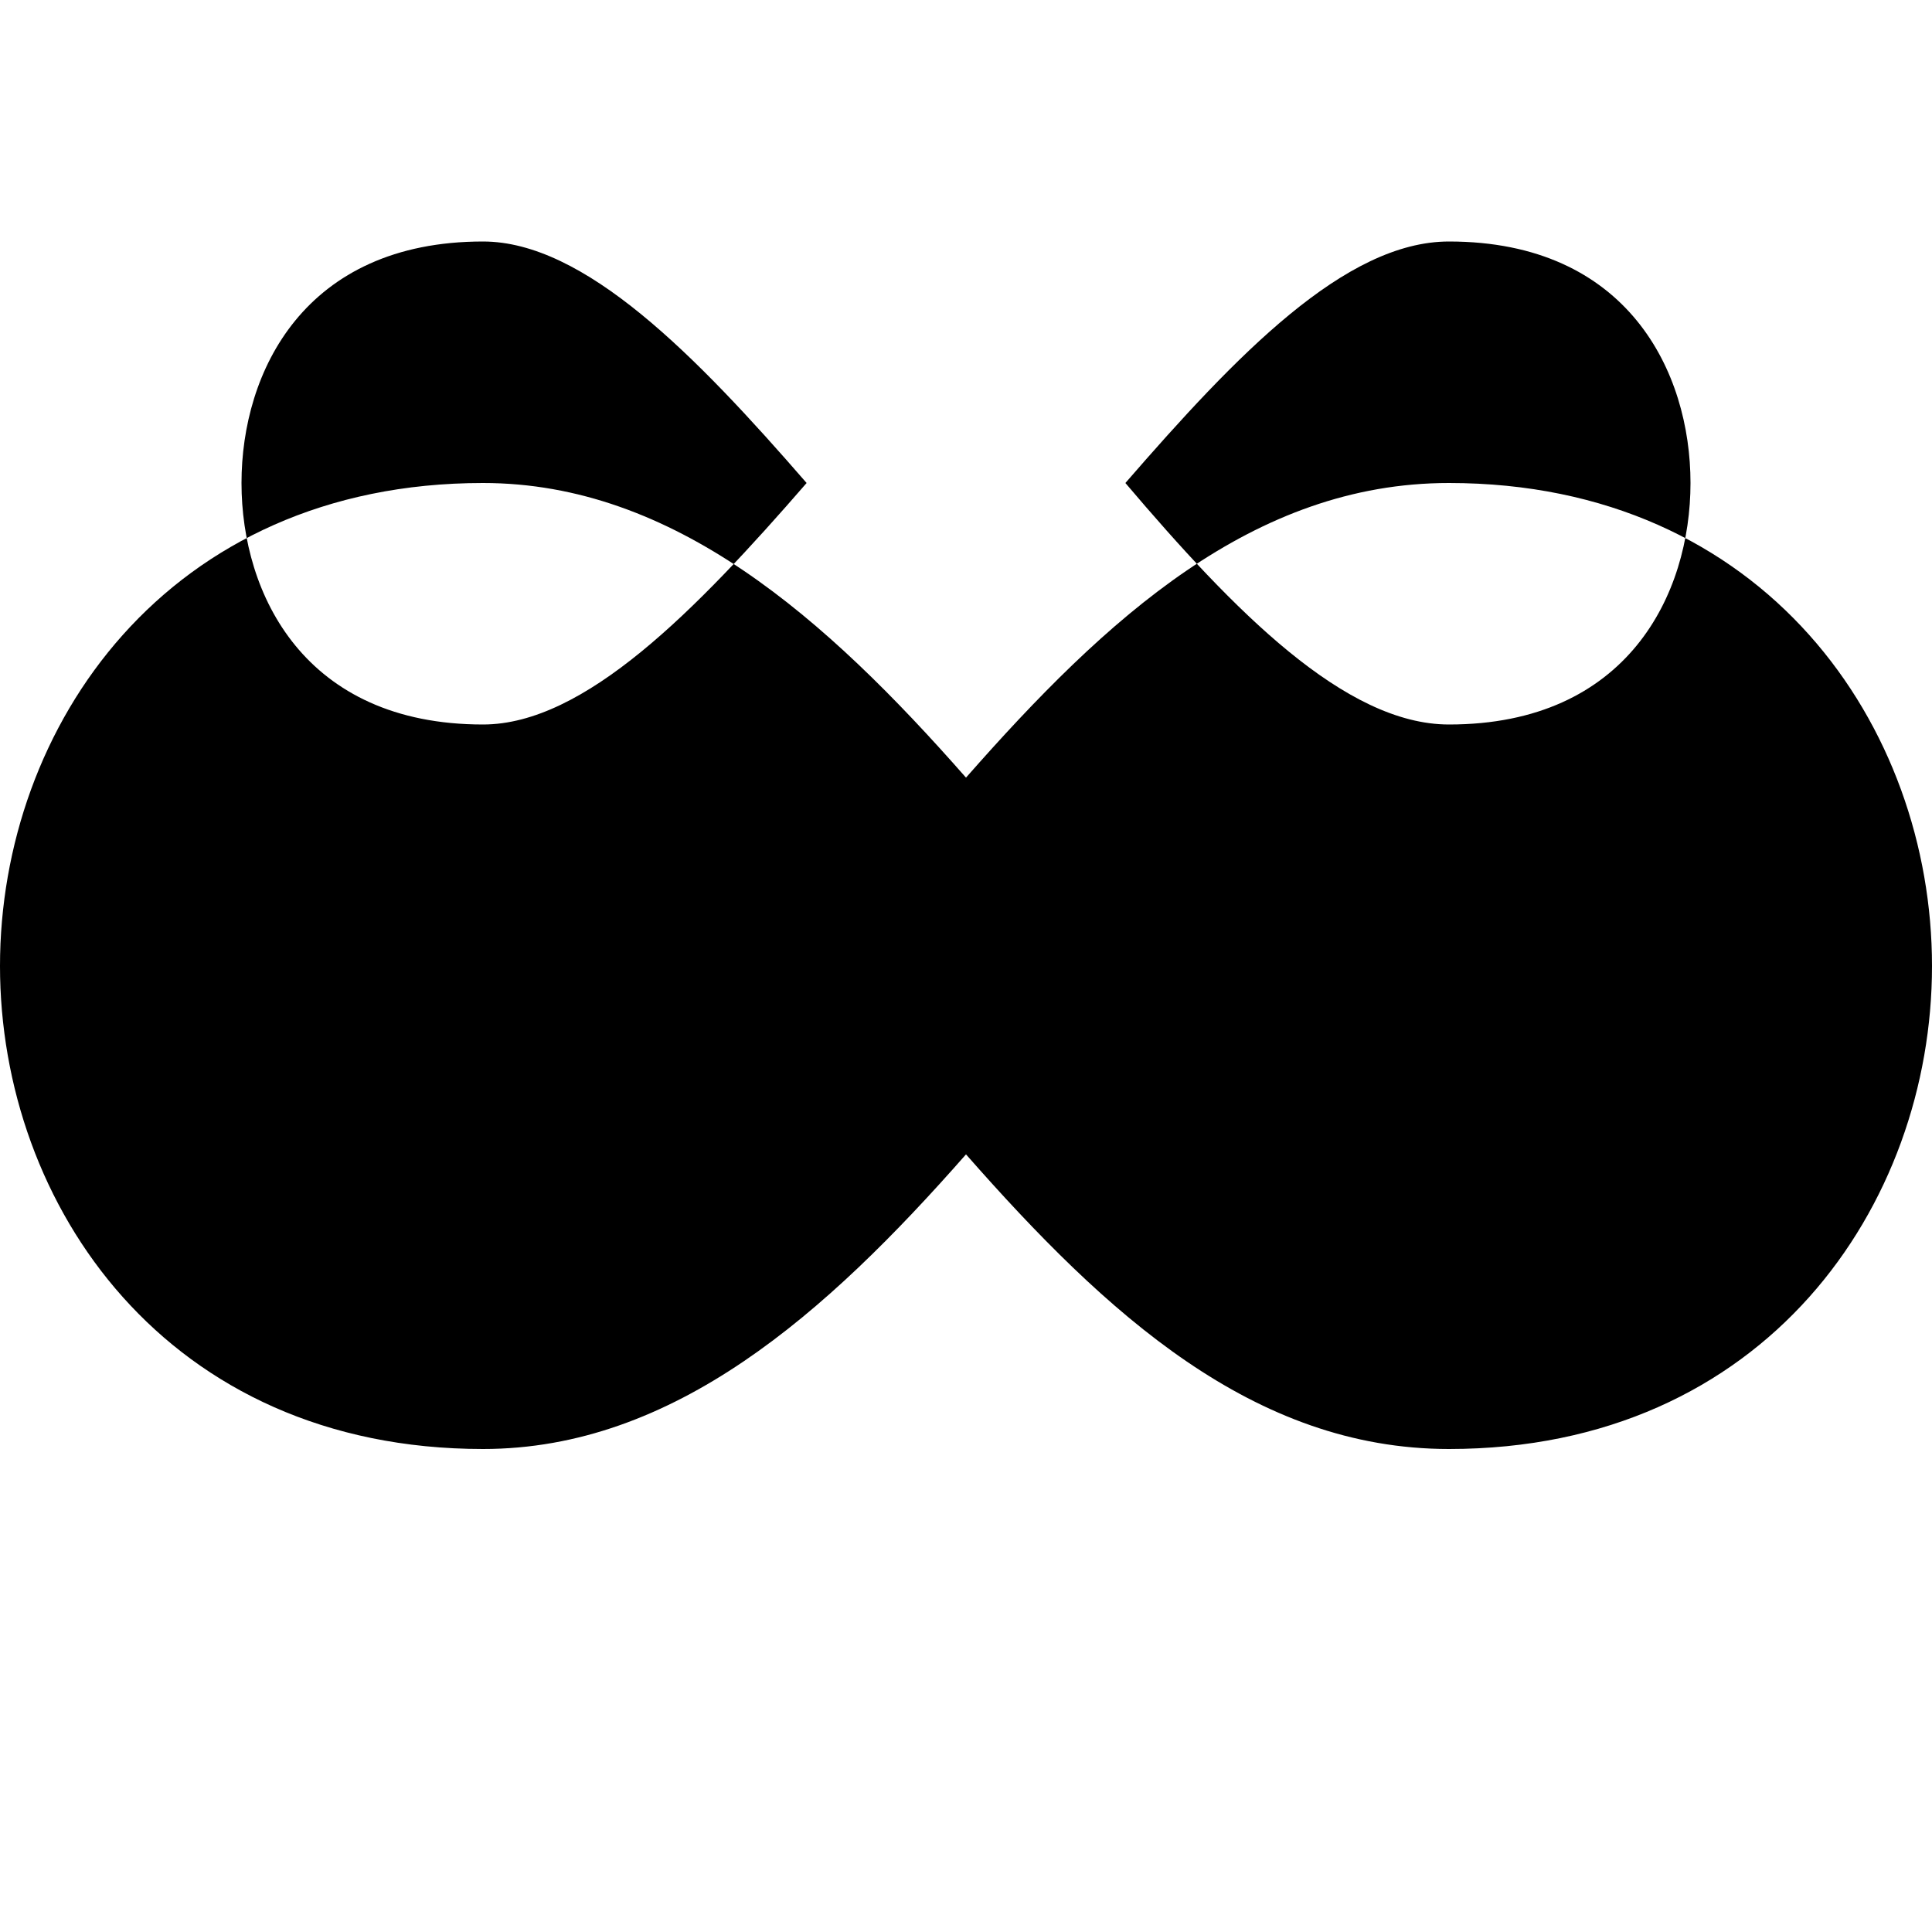
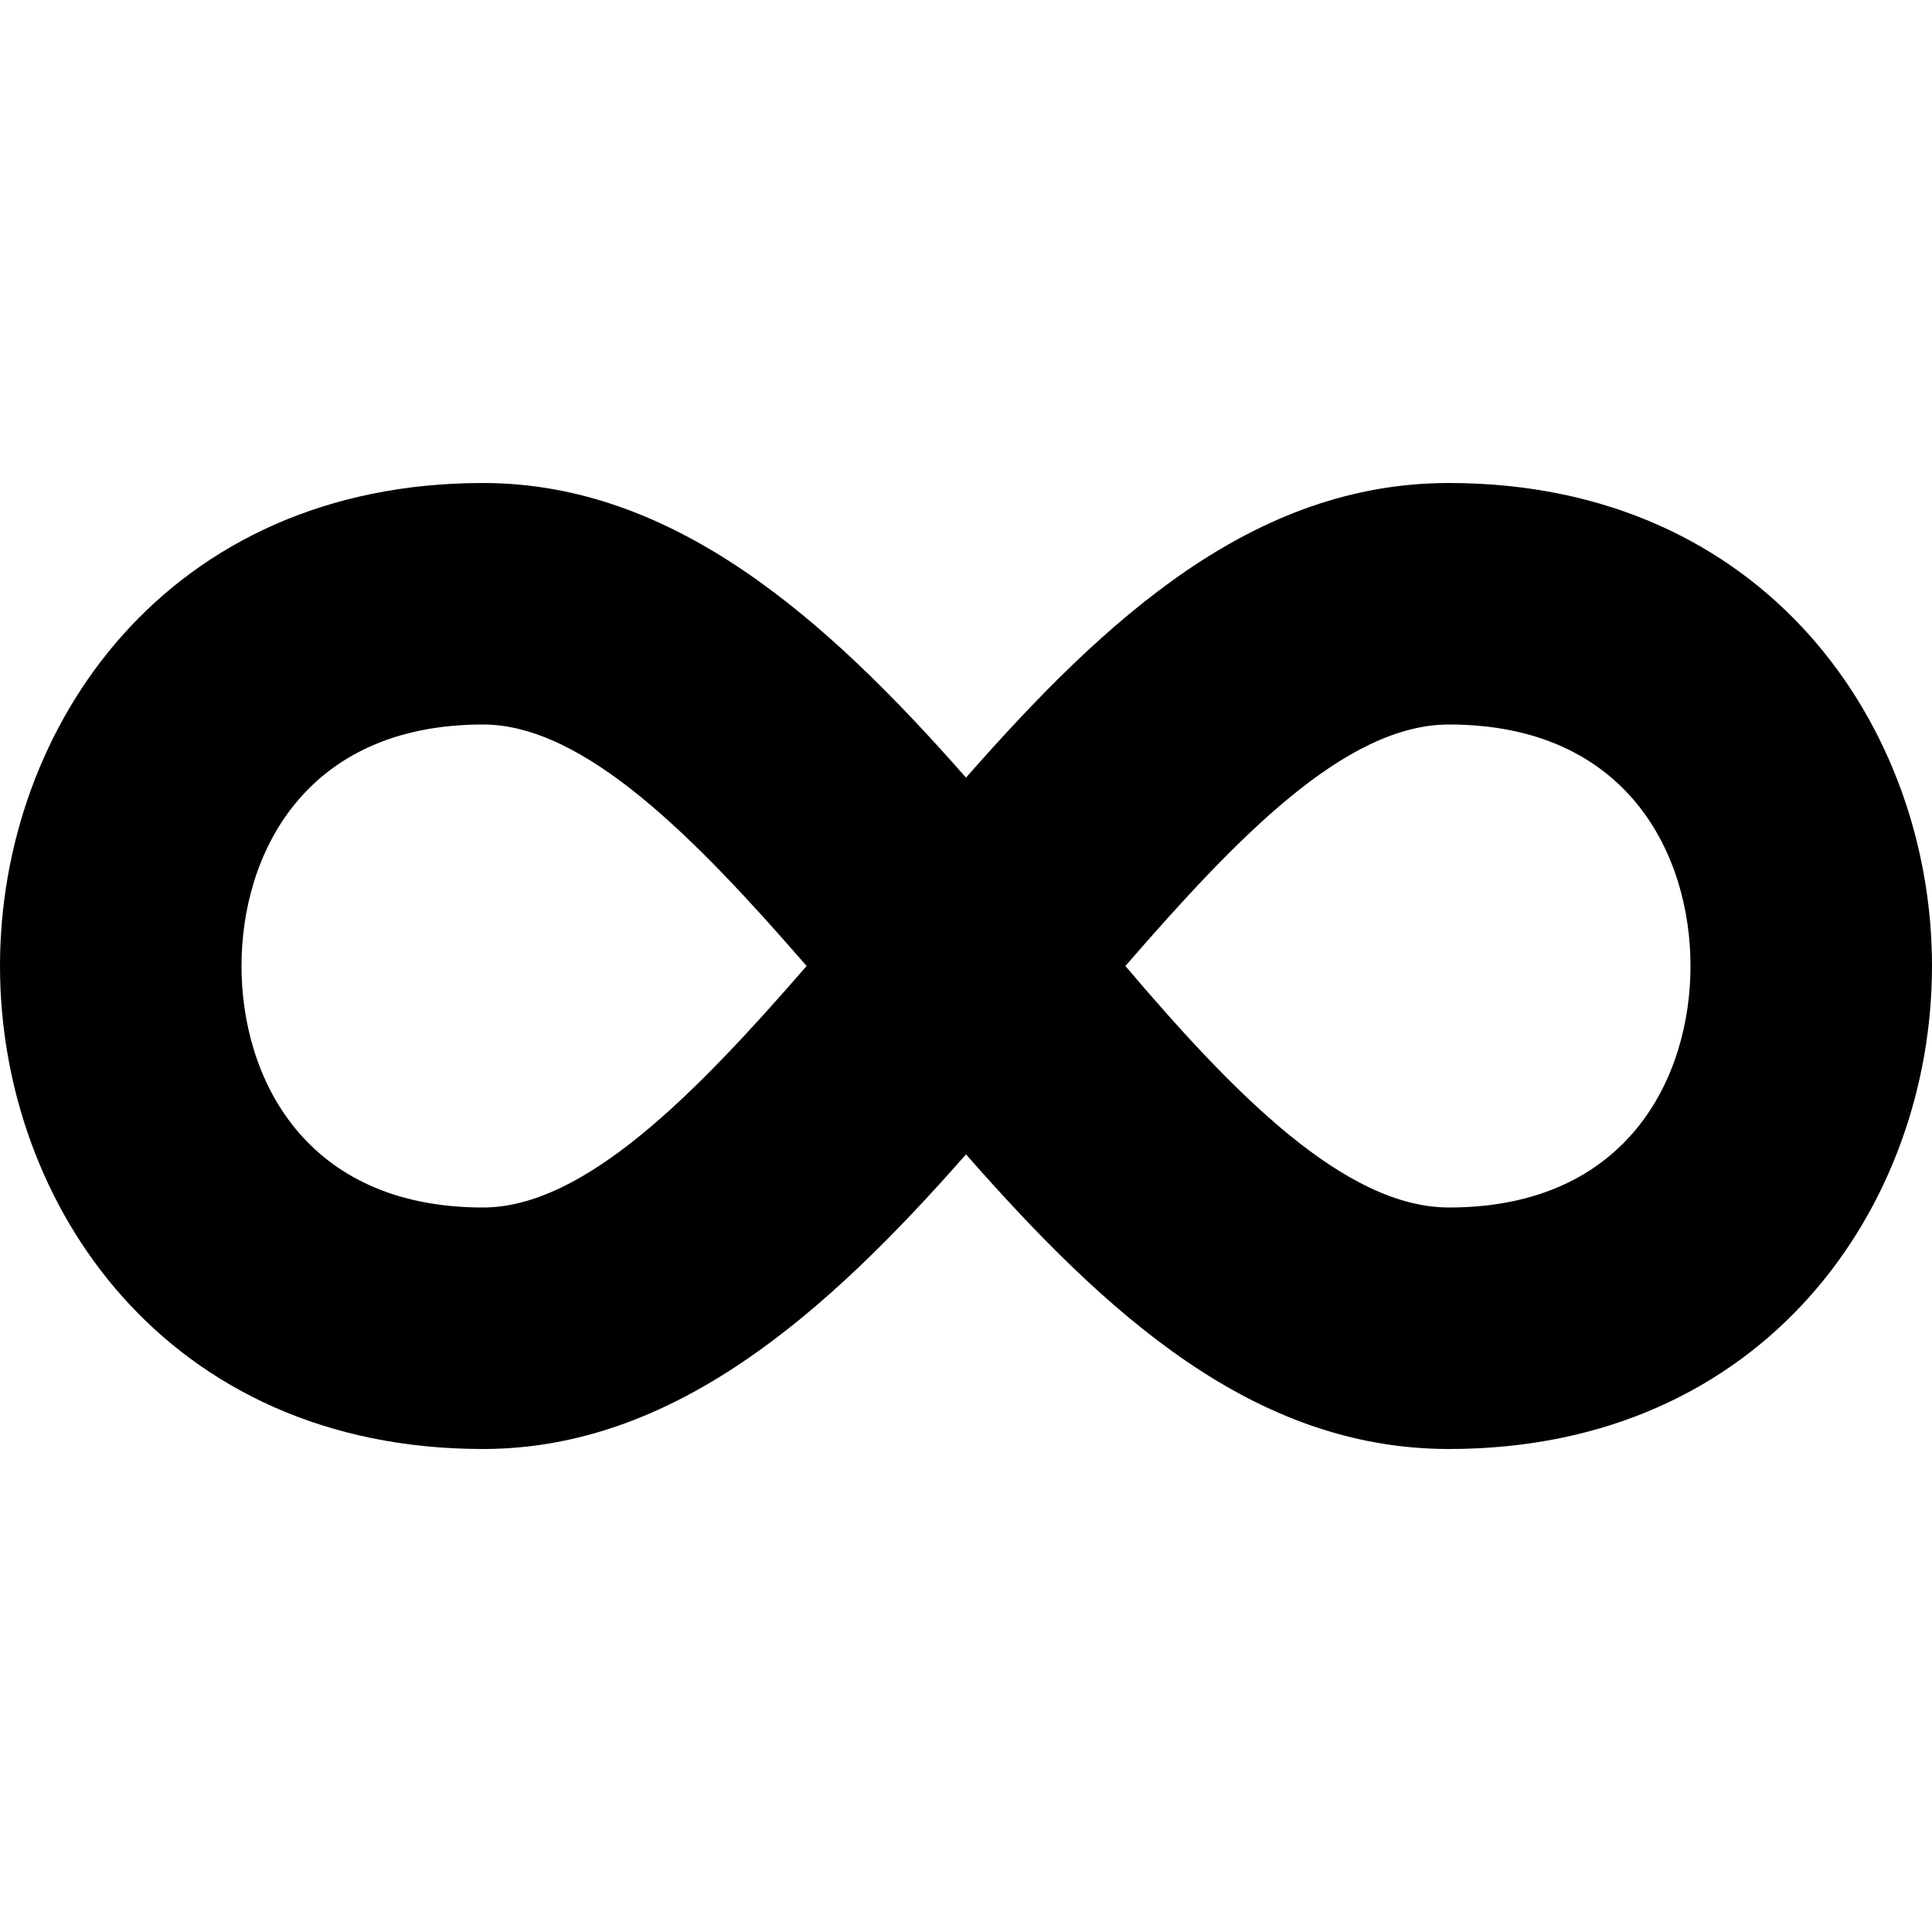
<svg xmlns="http://www.w3.org/2000/svg" width="8" height="8" viewBox="0 0 8 8">
-   <path d="M2 2C.69 2 0 3.01 0 4s.69 2 2 2c.79 0 1.42-.56 2-1.22C4.58 5.44 5.19 6 6 6c1.31 0 2-1.01 2-2s-.69-2-2-2c-.81 0-1.42.56-2 1.22C3.42 2.56 2.79 2 2 2zm0-1c.42 0 .88.47 1.34 1-.46.53-.92 1-1.34 1-.74 0-1-.54-1-1 0-.46.26-1 1-1zm4 0c.74 0 1 .54 1 1 0 .46-.26 1-1 1-.43 0-.89-.47-1.34-1 .46-.53.91-1 1.34-1z" />
+   <path d="M2 0c-1.31 0-2 1.01-2 2s.69 2 2 2c.79 0 1.42-.56 2-1.22.58.66 1.19 1.22 2 1.22 1.31 0 2-1.01 2-2s-.69-2-2-2c-.81 0-1.42.56-2 1.22-.58-.66-1.21-1.22-2-1.22zm0 1c.42 0 .88.47 1.34 1-.46.53-.92 1-1.34 1-.74 0-1-.54-1-1 0-.46.26-1 1-1zm4 0c.74 0 1 .54 1 1 0 .46-.26 1-1 1-.43 0-.89-.47-1.34-1 .46-.53.91-1 1.34-1z" transform="translate(0 2)" />
</svg>
